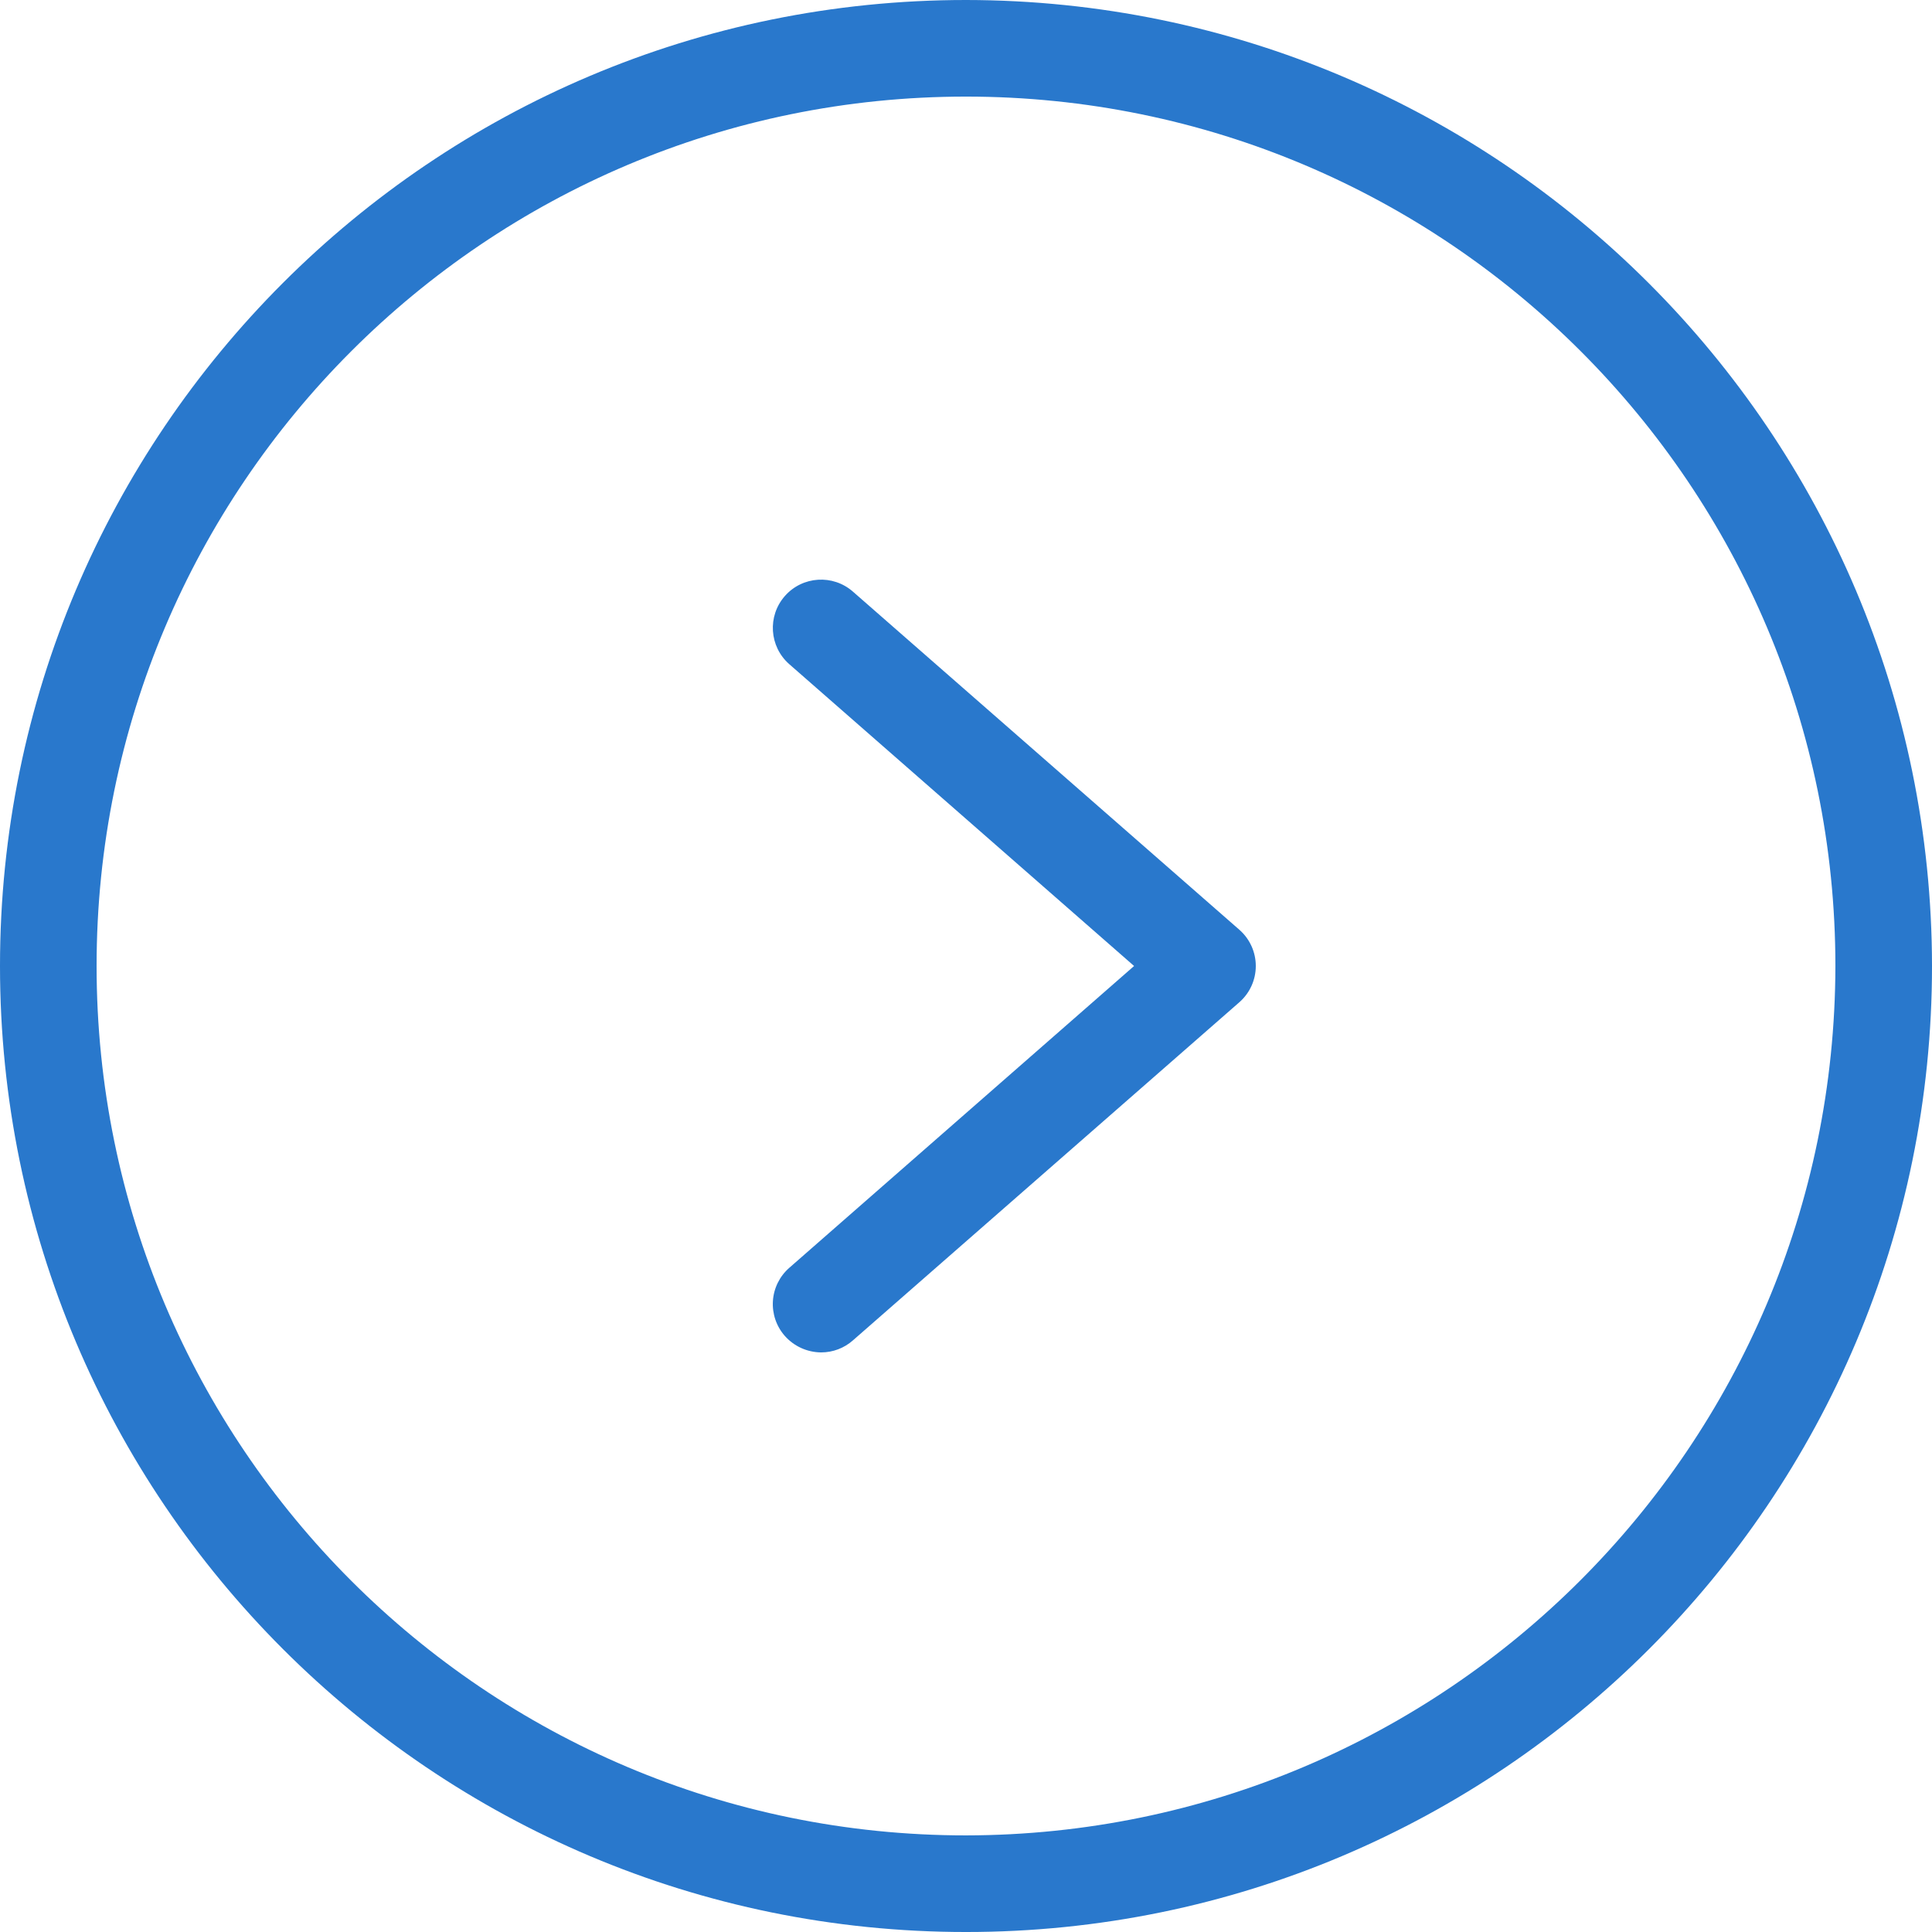
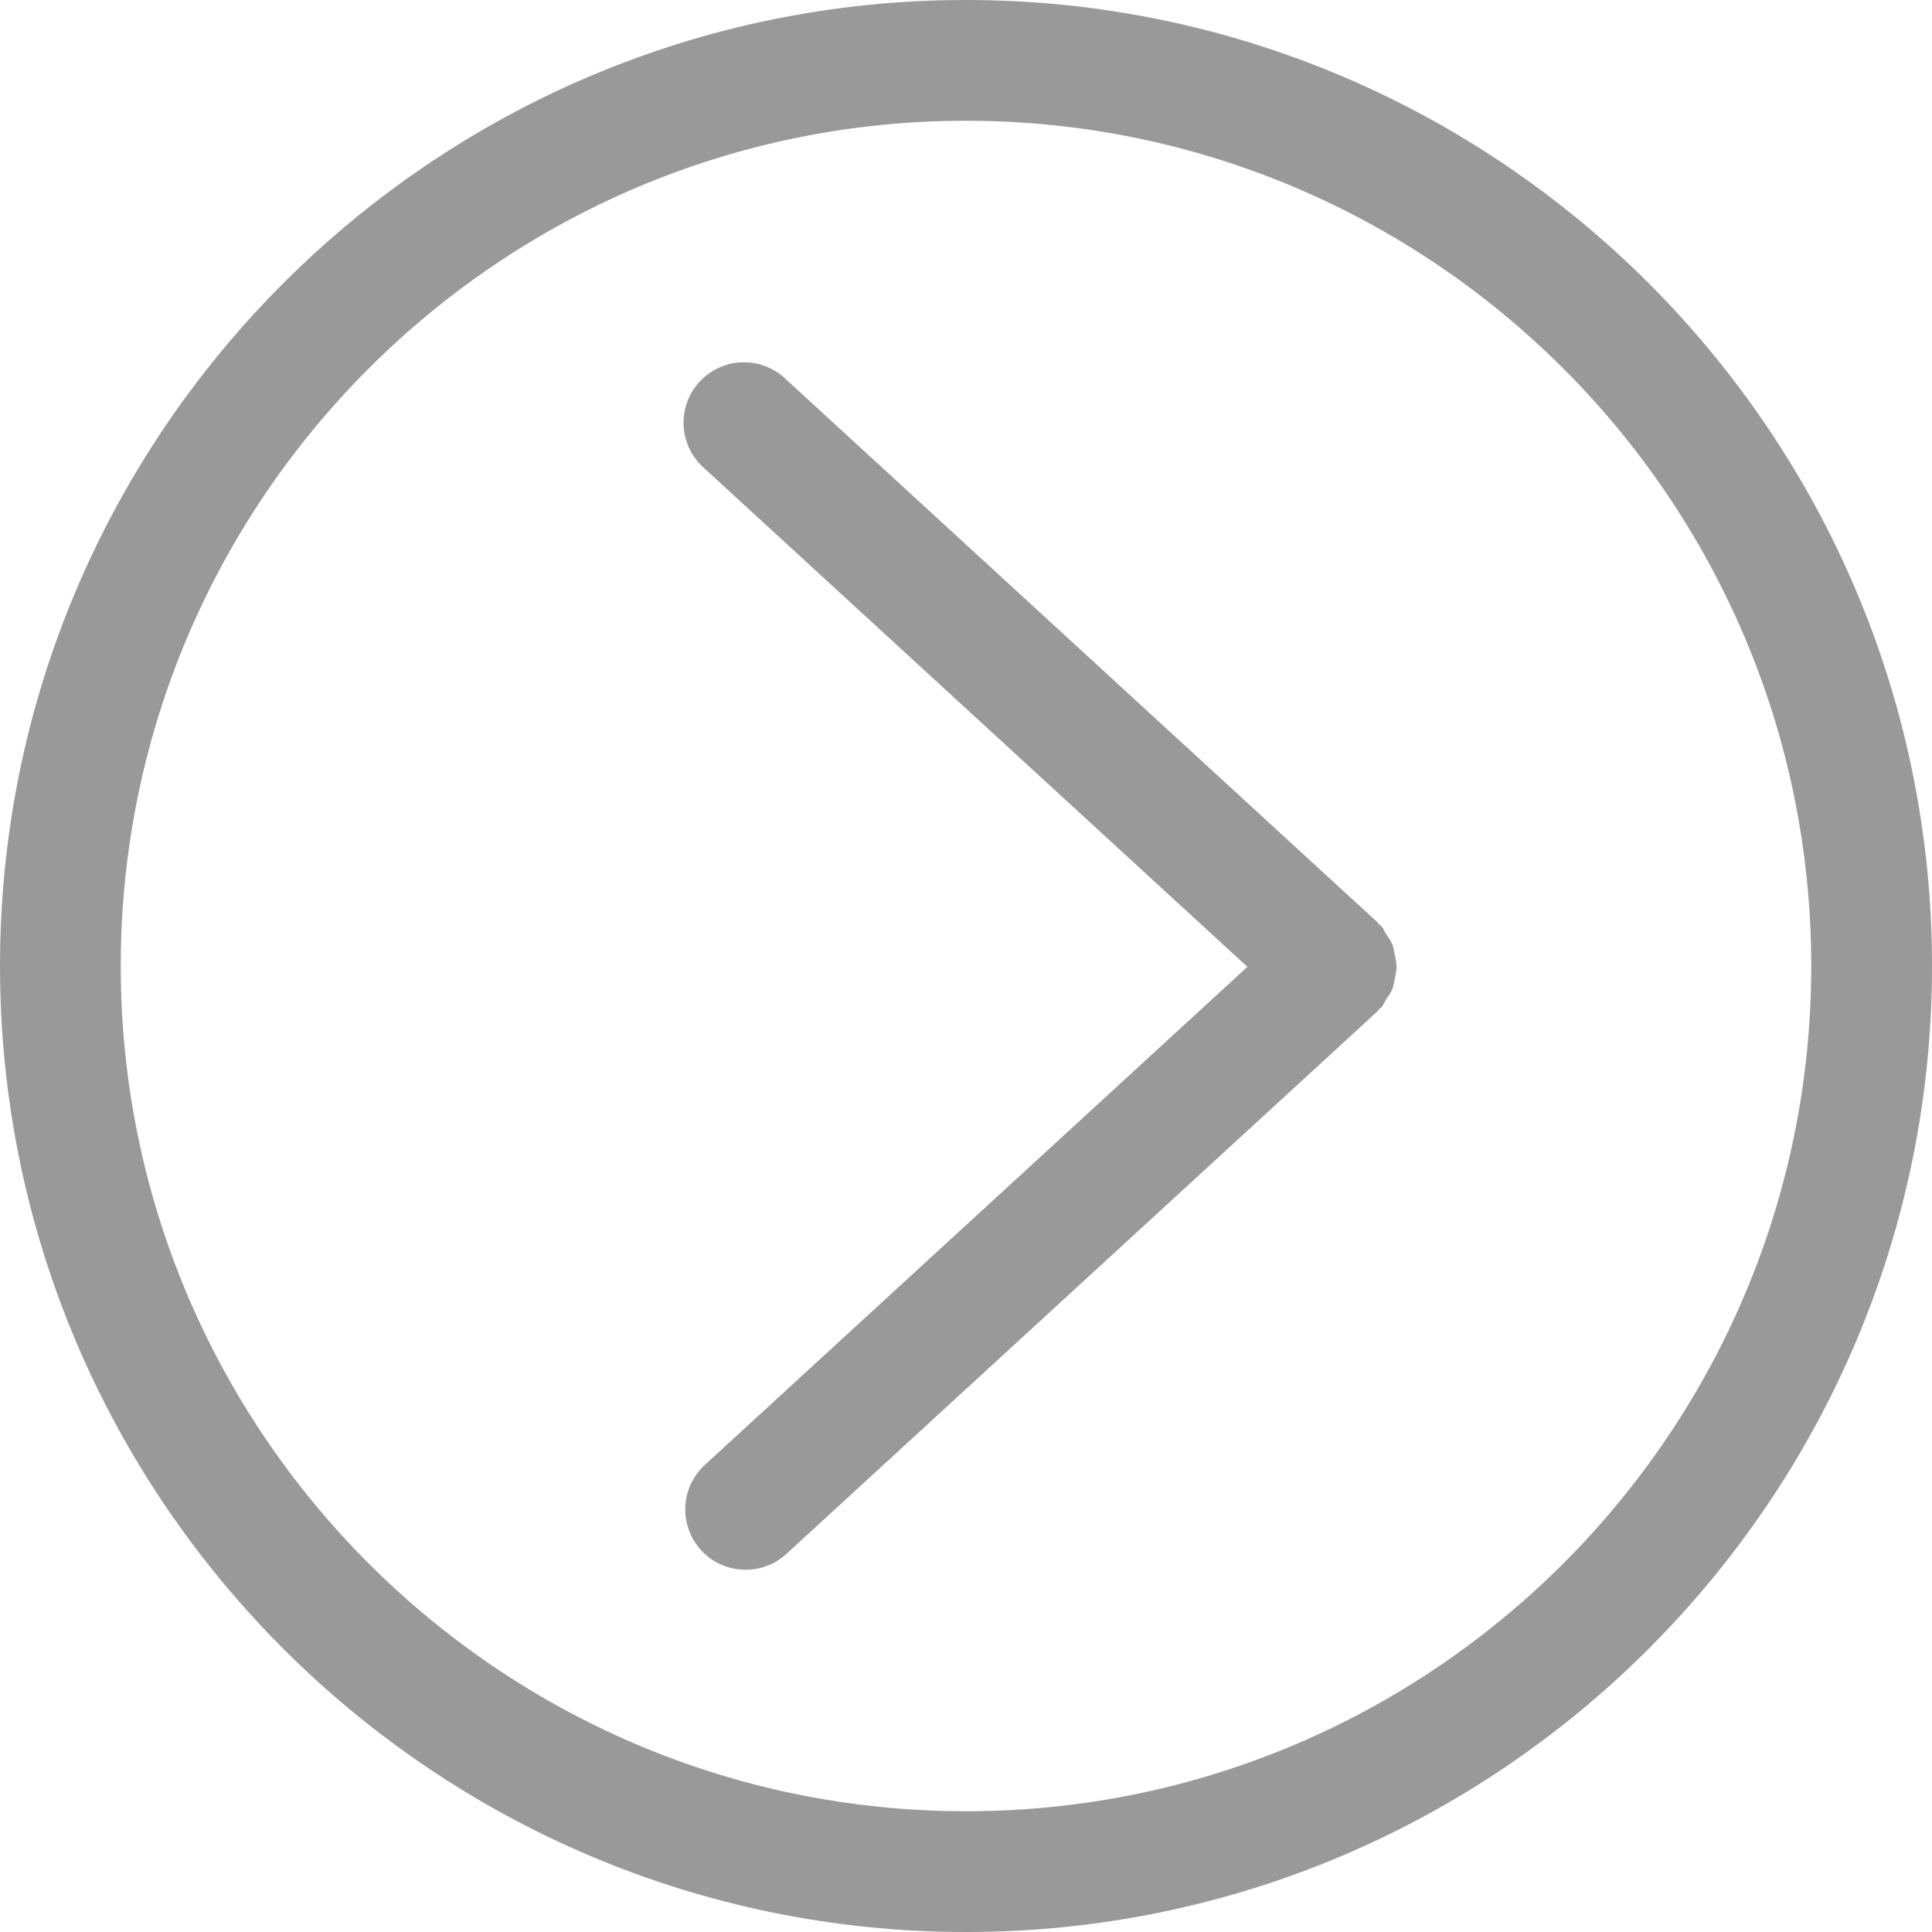
- <svg xmlns="http://www.w3.org/2000/svg" height="512px" viewBox="0 0 426.667 426.667" width="512px" class="">
+ <svg xmlns="http://www.w3.org/2000/svg" version="1.1" id="Layer_1" x="0px" y="0px" viewBox="0 0 512 512" style="enable-background:new 0 0 512 512;" xml:space="preserve" width="512px" height="512px">
  <g>
-     <path d="m213.332 21.332c-106.039 0-192 85.961-192 192 0 106.039 85.961 192 192 192 106.039 0 192-85.961 192-192-.156-105.973-86.027-191.84-192-192zm60.375 200-85.332 74.668c-1.941 1.723-4.445 2.672-7.043 2.668-3.059-.023-5.965-1.34-8-3.629-1.871-2.117-2.82-4.895-2.641-7.719.18-2.82 1.477-5.457 3.602-7.32l76.16-66.668-76.16-66.664c-4.418-3.891-4.848-10.621-.961-15.043 3.891-4.418 10.621-4.848 15.043-.957l85.332 74.664c2.305 2.02 3.625 4.938 3.625 8 0 3.066-1.32 5.98-3.625 8zm0 0" fill="#42a5f5" data-original="#42A5F5" class="" data-old_color="#42a5f5" style="fill:#00000000" />
-     <g fill="#1976d2">
-       <path d="m213.332 0c-117.82 0-213.332 95.512-213.332 213.332 0 117.82 95.512 213.336 213.332 213.336 117.82 0 213.336-95.516 213.336-213.336-.117-117.77-95.562-213.215-213.336-213.332zm0 405.332c-106.039 0-192-85.961-192-192 0-106.039 85.961-192 192-192 106.039 0 192 85.961 192 192-.156 105.973-86.027 191.844-192 192zm0 0" data-original="#000000" class="active-path" data-old_color="#000000" style="fill:#2978CC" />
-       <path d="m188.375 130.668c-4.422-3.891-11.152-3.461-15.043.957-3.887 4.422-3.457 11.152.961 15.043l76.16 66.664-76.16 66.668c-2.125 1.863-3.422 4.5-3.602 7.32-.18 2.824.77 5.602 2.641 7.719 2.035 2.289 4.941 3.605 8 3.629 2.598.004 5.102-.945 7.043-2.668l85.332-74.668c2.305-2.02 3.625-4.934 3.625-8 0-3.062-1.32-5.98-3.625-8zm0 0" data-original="#000000" class="active-path" data-old_color="#000000" style="fill:#2978CC" />
+     <g>
+       <g>
+         <g>
+           <path d="M256,0C114.848,0,0,114.848,0,256s114.848,256,256,256s256-114.848,256-256S397.152,0,256,0z M256,480     C132.48,480,32,379.52,32,256S132.48,32,256,32s224,100.48,224,224S379.52,480,256,480z" data-original="#000000" class="active-path" data-old_color="#000000" fill="#999999" />
+           <path d="M368.96,250.24c-0.4-0.976-1.04-1.808-1.632-2.704c-0.464-0.704-0.704-1.504-1.296-2.144     c-0.16-0.176-0.384-0.24-0.56-0.4c-0.176-0.176-0.224-0.4-0.416-0.56L207.968,100.224c-6.512-5.984-16.64-5.536-22.608,0.976     c-5.984,6.512-5.536,16.64,0.976,22.608l144.24,132.416l-143.792,132c-6.512,5.984-6.944,16.096-0.976,22.608     C188.96,414.256,193.28,416,197.6,416c3.856,0,7.744-1.392,10.816-4.208L365.056,268c0.176-0.176,0.256-0.4,0.416-0.576     c0.16-0.16,0.384-0.224,0.544-0.384c0.592-0.64,0.832-1.44,1.296-2.144c0.592-0.896,1.248-1.728,1.632-2.704     c0.4-0.976,0.512-1.968,0.704-2.976c0.192-1.008,0.448-1.968,0.448-2.992c0.016-1.04-0.24-2-0.432-3.008     C369.472,252.208,369.344,251.216,368.96,250.24z" data-original="#000000" class="active-path" data-old_color="#000000" fill="#999999" />
+         </g>
+       </g>
    </g>
  </g>
</svg>
